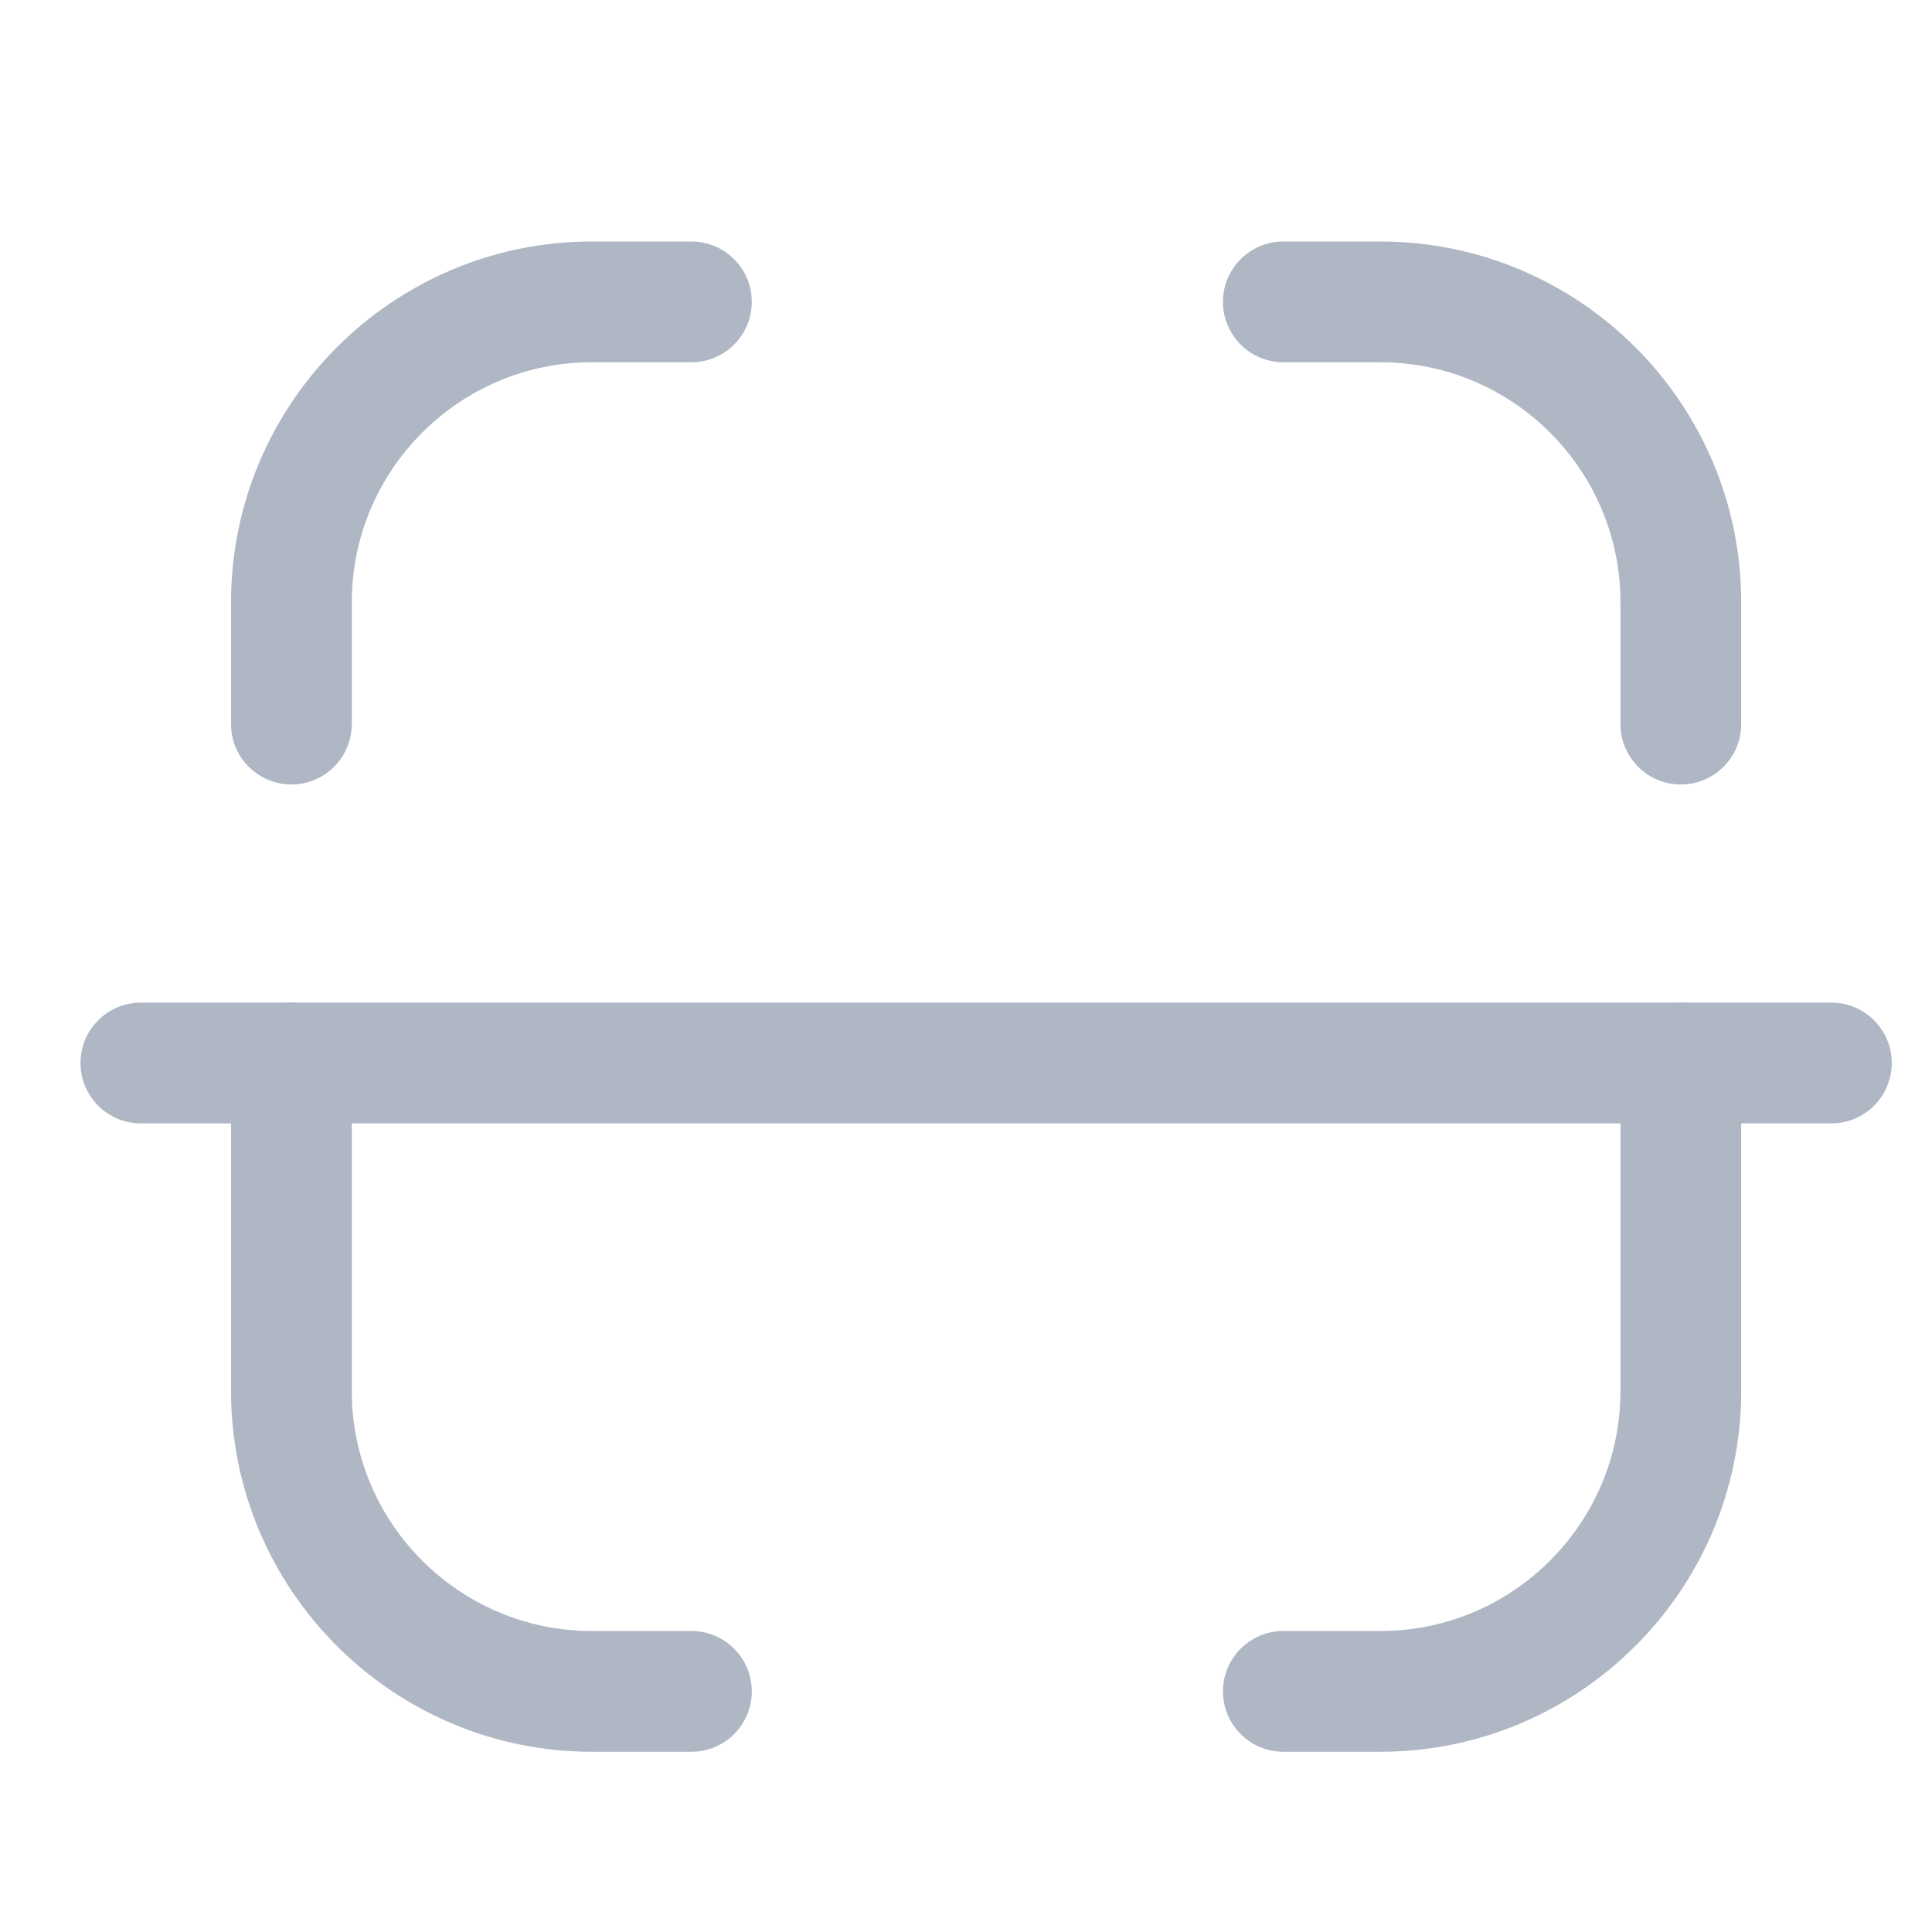
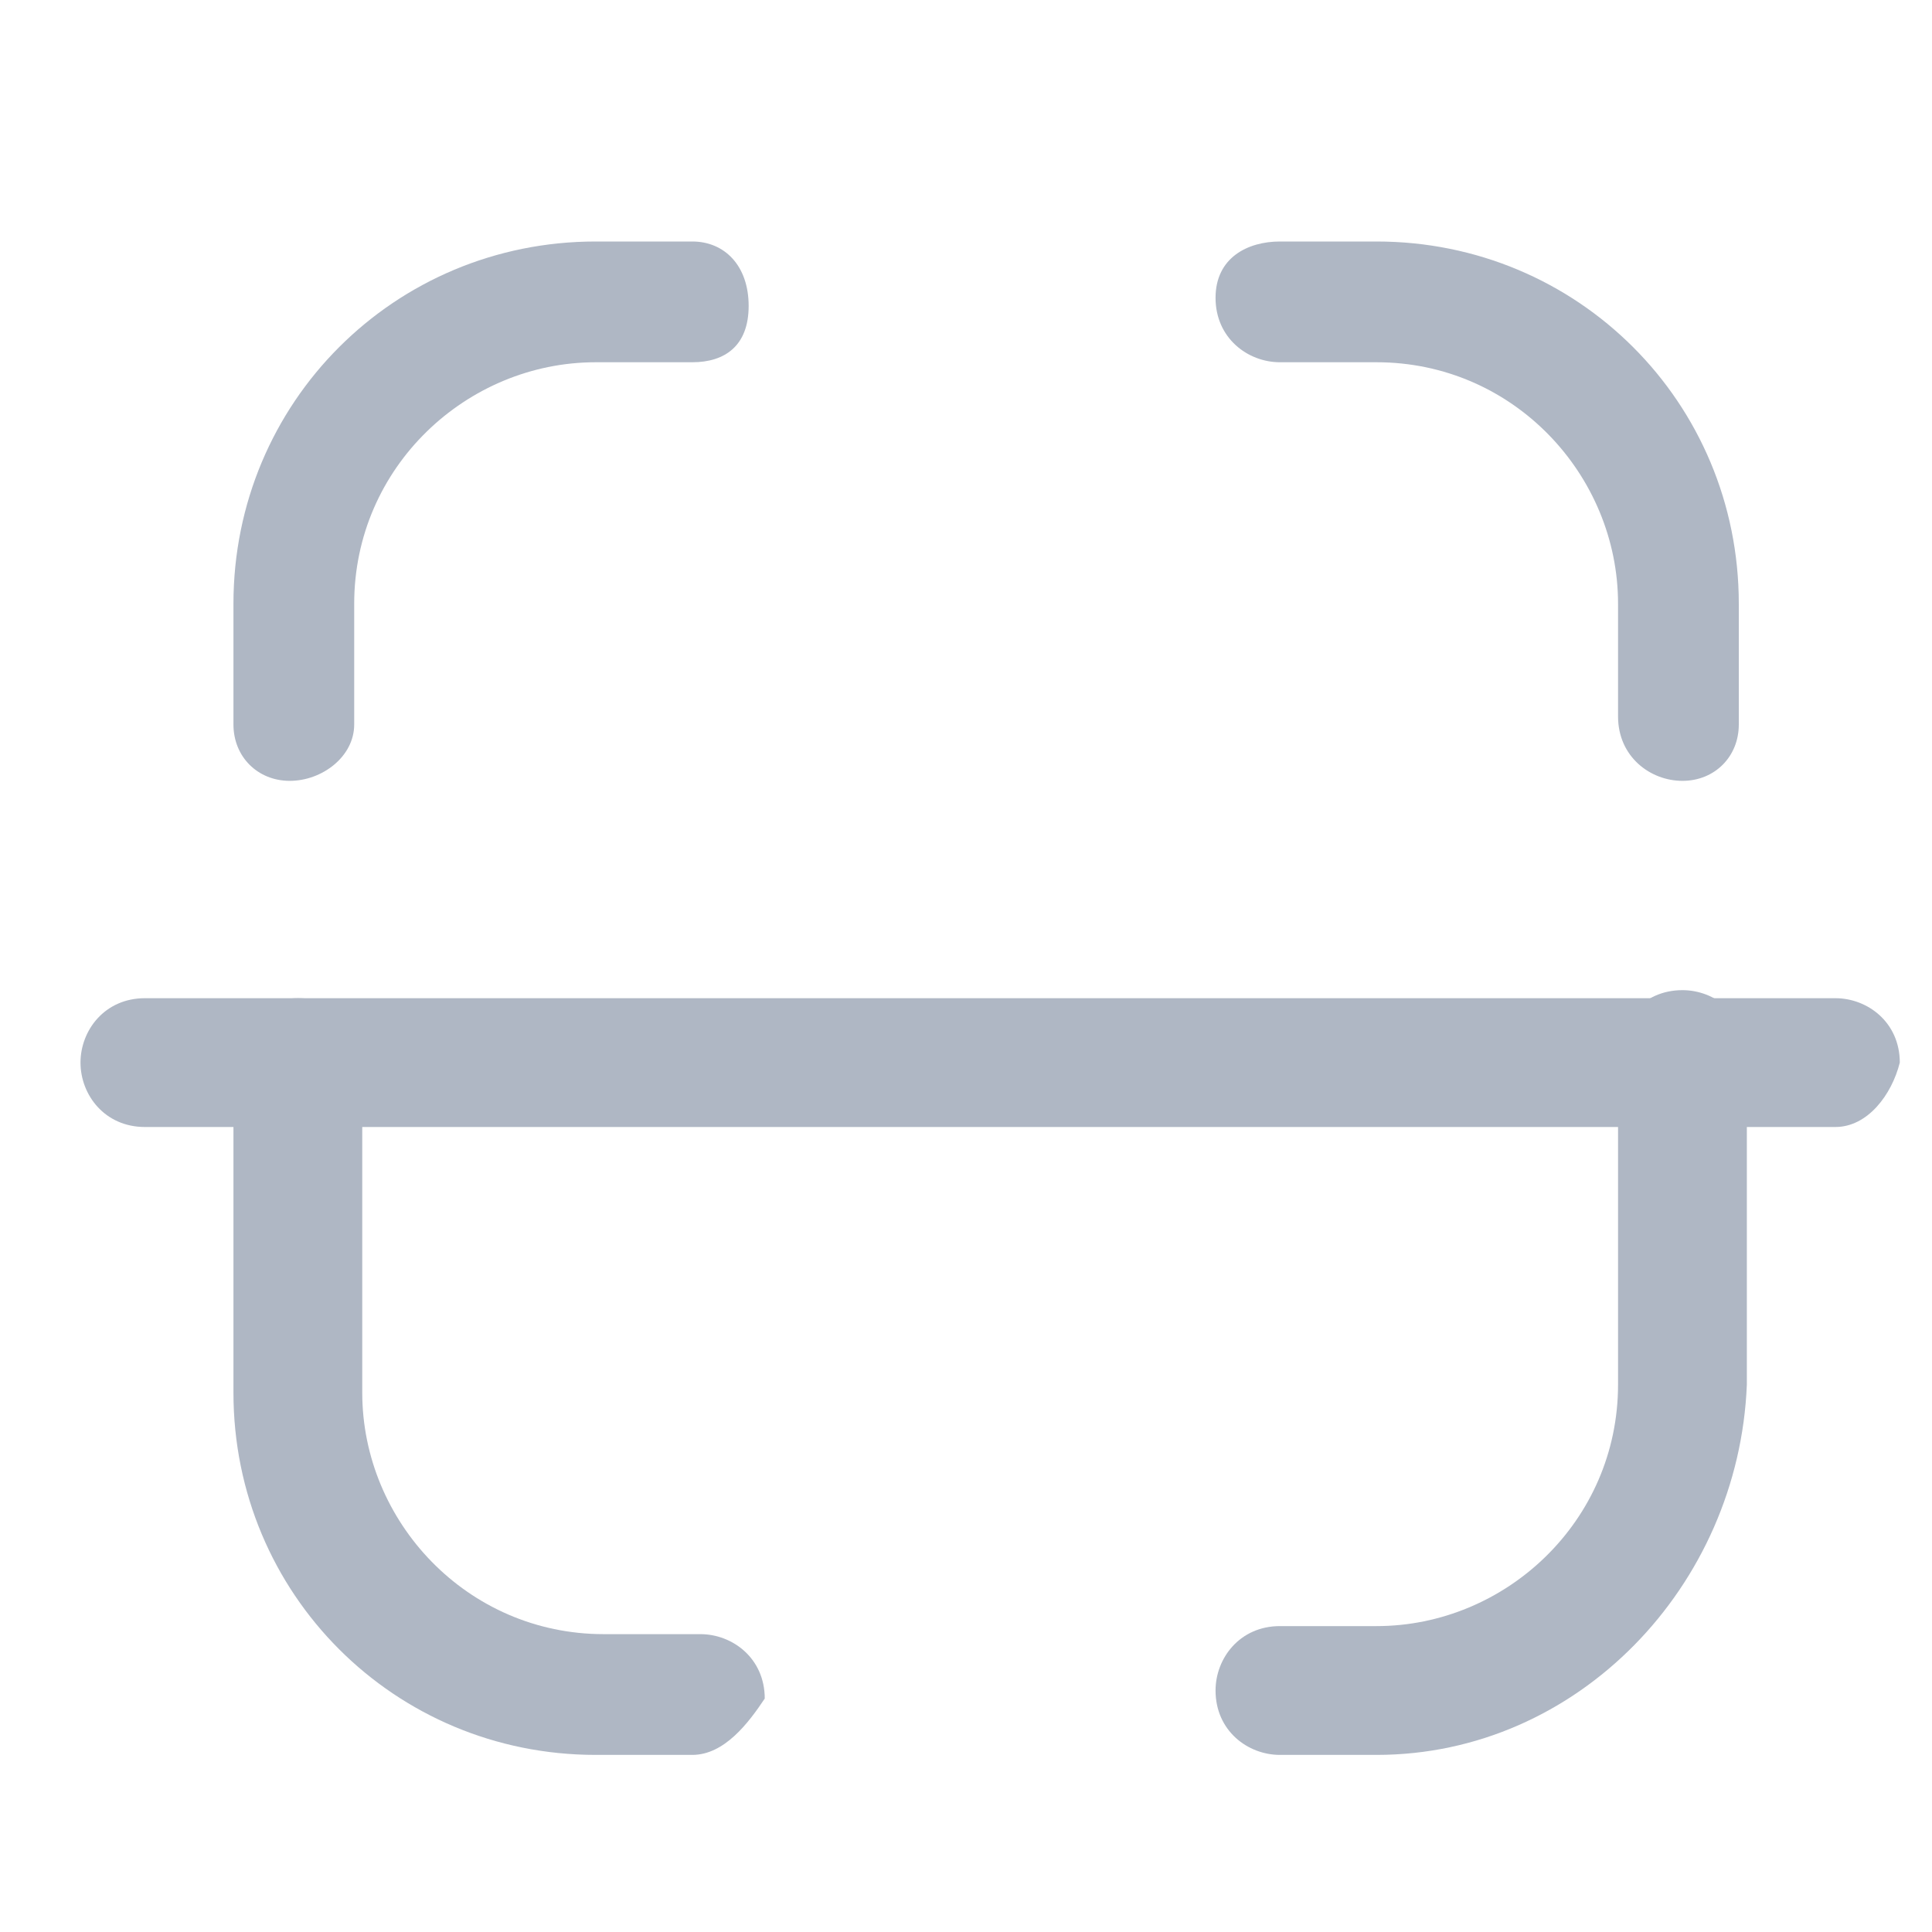
- <svg xmlns="http://www.w3.org/2000/svg" width="24" height="24" viewBox="0 0 24 24" fill="none">
-   <path fill-rule="evenodd" clip-rule="evenodd" d="M22.75 13.955H1.75C1.336 13.955 1 13.619 1 13.205C1 12.791 1.336 12.455 1.75 12.455H22.75C23.164 12.455 23.5 12.791 23.5 13.205C23.5 13.619 23.164 13.955 22.75 13.955" fill="#AFB7C4" />
-   <path fill-rule="evenodd" clip-rule="evenodd" d="M20.88 9.745C20.466 9.745 20.13 9.409 20.13 8.995V7.481C20.13 5.838 18.792 4.5 17.147 4.5H15.942C15.528 4.5 15.192 4.164 15.192 3.75C15.192 3.336 15.528 3 15.942 3H17.147C19.619 3 21.63 5.011 21.63 7.481V8.995C21.63 9.409 21.294 9.745 20.88 9.745" fill="#AFB7C4" />
-   <path fill-rule="evenodd" clip-rule="evenodd" d="M3.62 9.745C3.206 9.745 2.87 9.409 2.87 8.995V7.481C2.87 5.011 4.881 3 7.353 3H8.589C9.003 3 9.339 3.336 9.339 3.75C9.339 4.164 9.003 4.5 8.589 4.5H7.353C5.708 4.5 4.37 5.838 4.37 7.481V8.995C4.37 9.409 4.034 9.745 3.62 9.745" fill="#AFB7C4" />
-   <path fill-rule="evenodd" clip-rule="evenodd" d="M17.147 21.761H15.942C15.528 21.761 15.192 21.425 15.192 21.011C15.192 20.597 15.528 20.261 15.942 20.261H17.147C18.792 20.261 20.13 18.923 20.13 17.279V13.204C20.13 12.79 20.466 12.454 20.88 12.454C21.294 12.454 21.63 12.79 21.63 13.204V17.279C21.63 19.75 19.619 21.761 17.147 21.761" fill="#AFB7C4" />
-   <path fill-rule="evenodd" clip-rule="evenodd" d="M8.589 21.761H7.353C4.881 21.761 2.87 19.75 2.87 17.279V13.204C2.87 12.79 3.206 12.454 3.62 12.454C4.034 12.454 4.37 12.79 4.37 13.204V17.279C4.37 18.923 5.708 20.261 7.353 20.261H8.589C9.003 20.261 9.339 20.597 9.339 21.011C9.339 21.425 9.003 21.761 8.589 21.761" fill="#AFB7C4" />
+ <svg xmlns="http://www.w3.org/2000/svg" version="1.1" id="Layer_1" x="0px" y="0px" viewBox="0 0 24 24" style="enable-background:new 0 0 24 24;" xml:space="preserve">
+   <style type="text/css">
+ 	.st0{fill-rule:evenodd;clip-rule:evenodd;fill:#AFB7C4;}
+ </style>
+   <path class="st0" d="M22.8,14h-21C1.3,14,1,13.6,1,13.2c0-0.4,0.3-0.8,0.8-0.8h21c0.4,0,0.8,0.3,0.8,0.8C23.5,13.6,23.2,14,22.8,14z  " />
+   <path class="st0" d="M20.9,9.7c-0.4,0-0.8-0.3-0.8-0.8V7.5c0-1.6-1.3-3-3-3h-1.2c-0.4,0-0.8-0.3-0.8-0.8S15.5,3,15.9,3h1.2  c2.5,0,4.5,2,4.5,4.5V9C21.6,9.4,21.3,9.7,20.9,9.7z" />
+   <path class="st0" d="M3.6,9.7C3.2,9.7,2.9,9.4,2.9,9V7.5C2.9,5,4.9,3,7.4,3h1.2C9,3,9.3,3.3,9.3,3.8S9,4.5,8.6,4.5H7.4  c-1.6,0-3,1.3-3,3V9C4.4,9.4,4,9.7,3.6,9.7z" />
+   <path class="st0" d="M17.1,21.8h-1.2c-0.4,0-0.8-0.3-0.8-0.8c0-0.4,0.3-0.8,0.8-0.8h1.2c1.6,0,3-1.3,3-3v-4.1c0-0.4,0.3-0.8,0.8-0.8  c0.4,0,0.8,0.3,0.8,0.8v4.1C21.6,19.7,19.6,21.8,17.1,21.8z" />
+   <path class="st0" d="M8.6,21.8H7.4c-2.5,0-4.5-2-4.5-4.5v-4.1c0-0.4,0.3-0.8,0.8-0.8s0.8,0.3,0.8,0.8v4.1c0,1.6,1.3,3,3,3h1.2  c0.4,0,0.8,0.3,0.8,0.8C9.3,21.4,9,21.8,8.6,21.8z" />
</svg>
